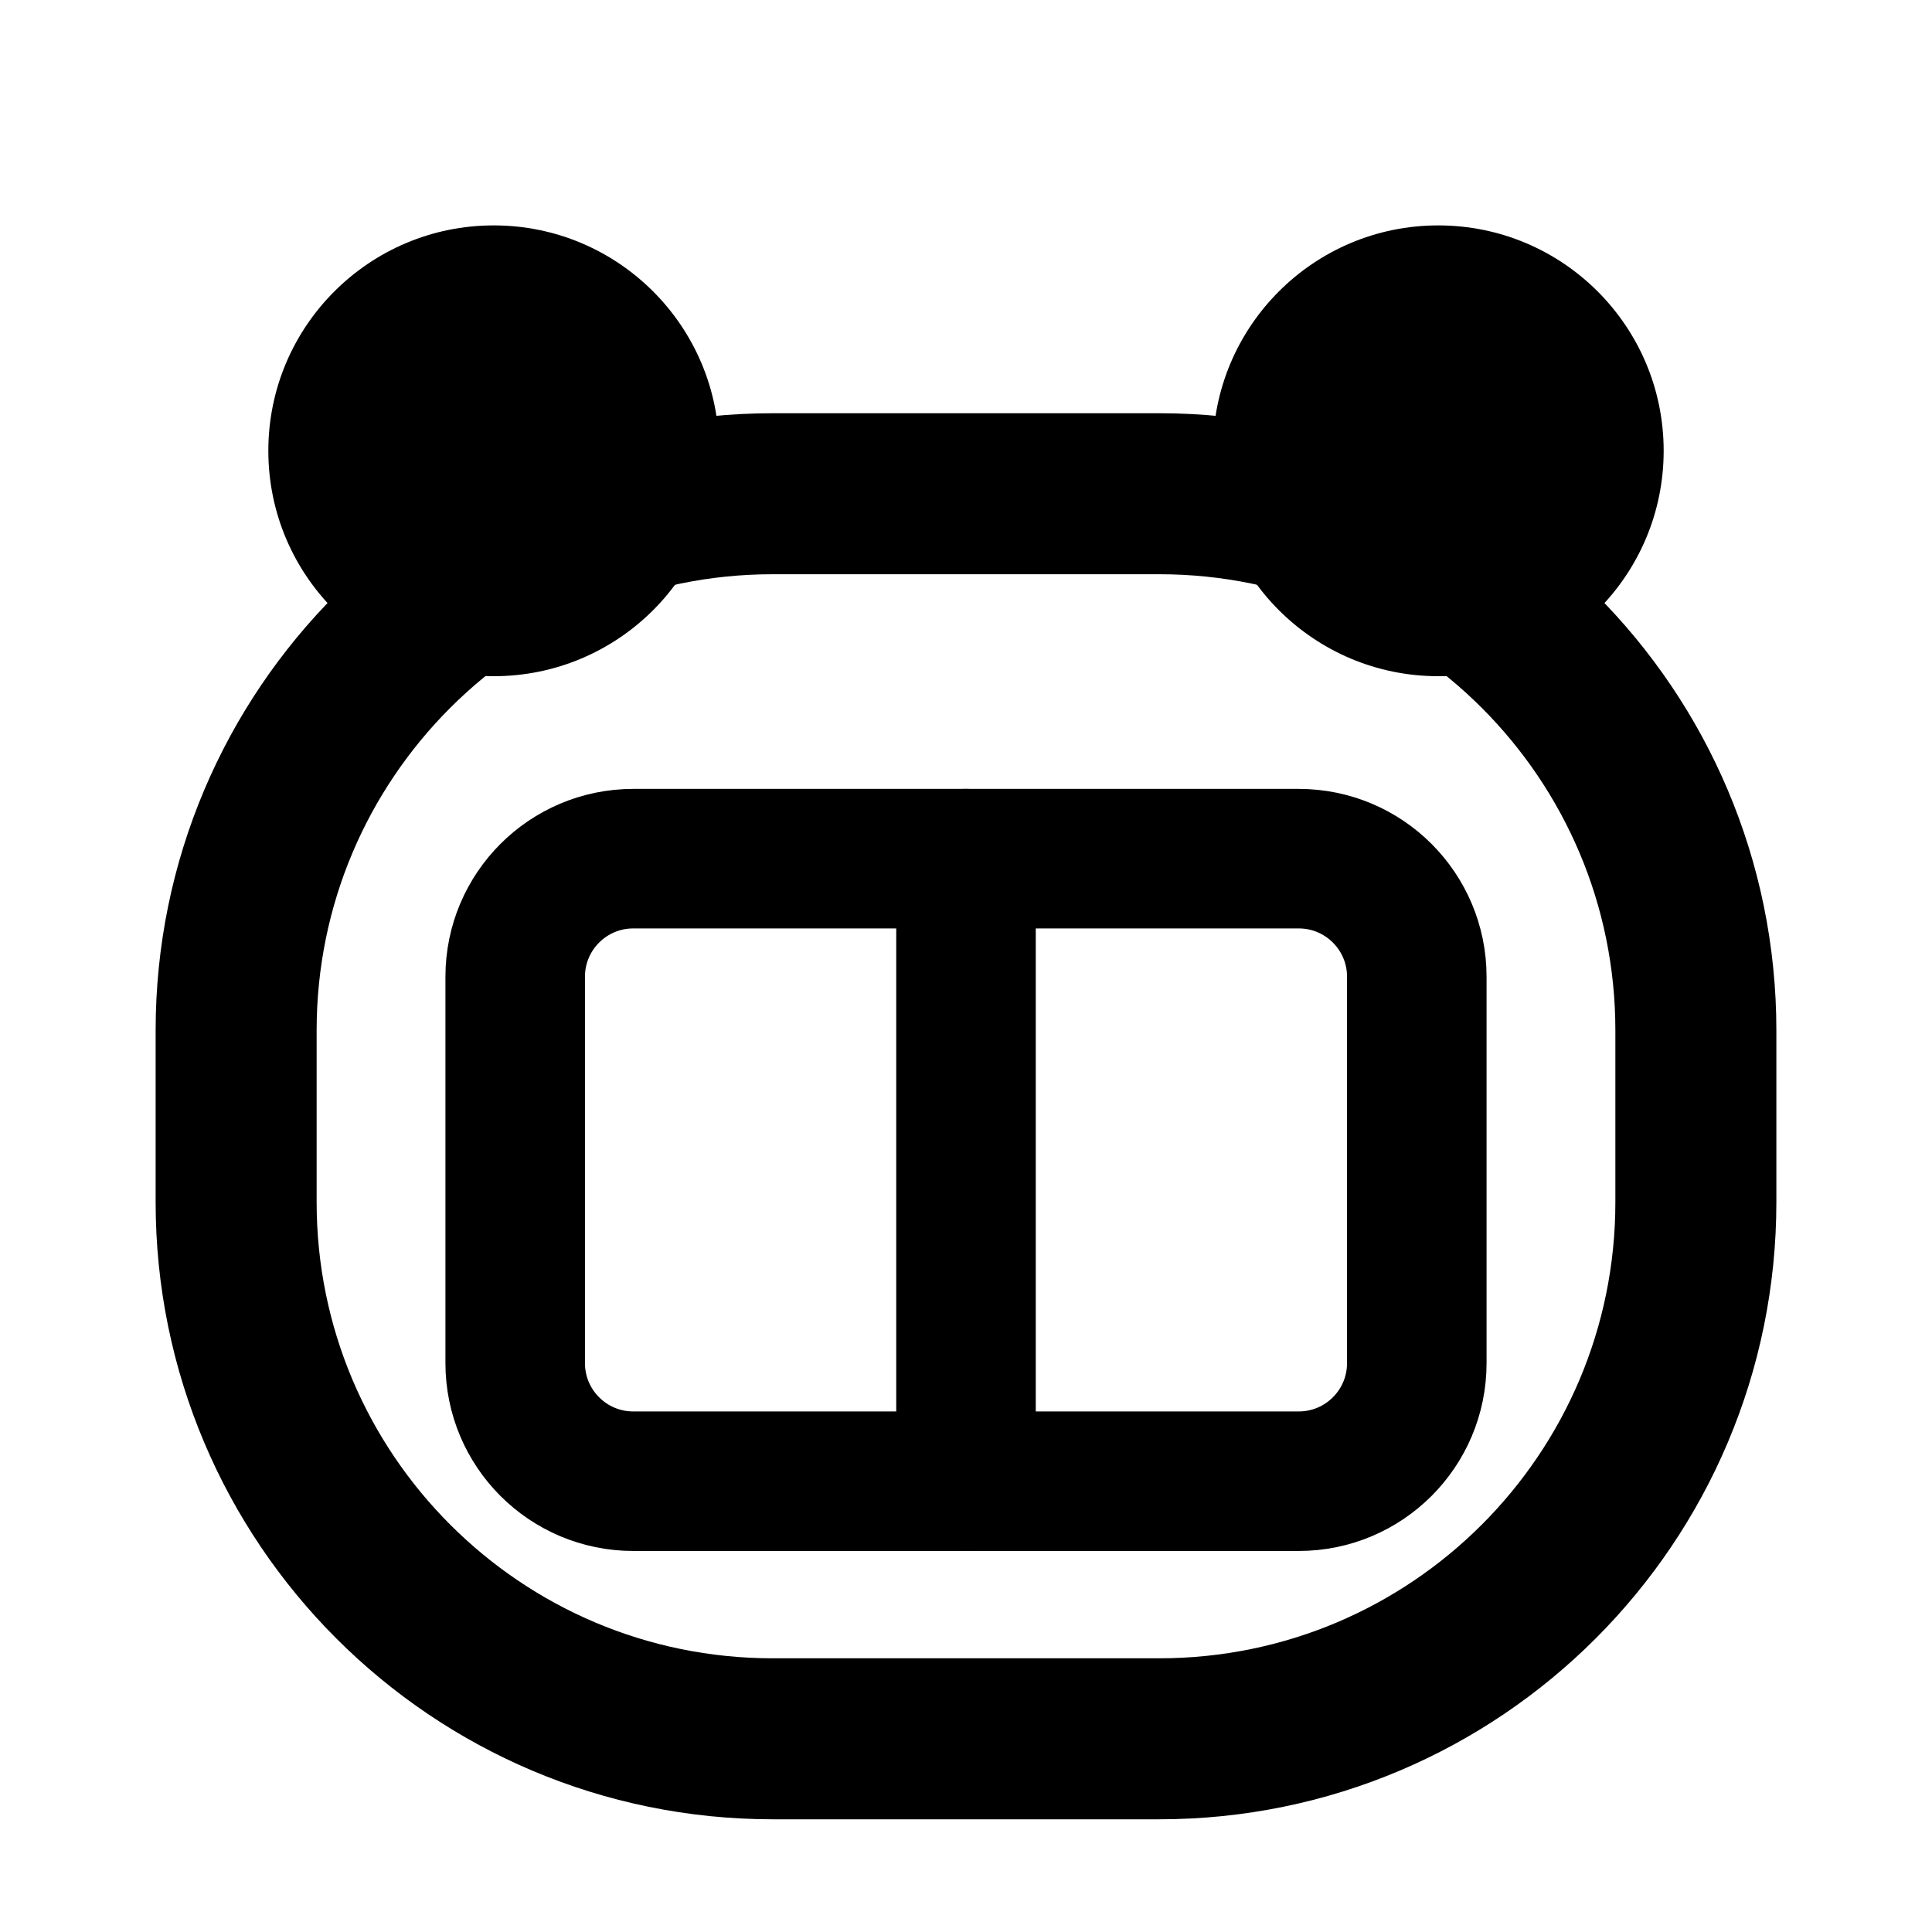
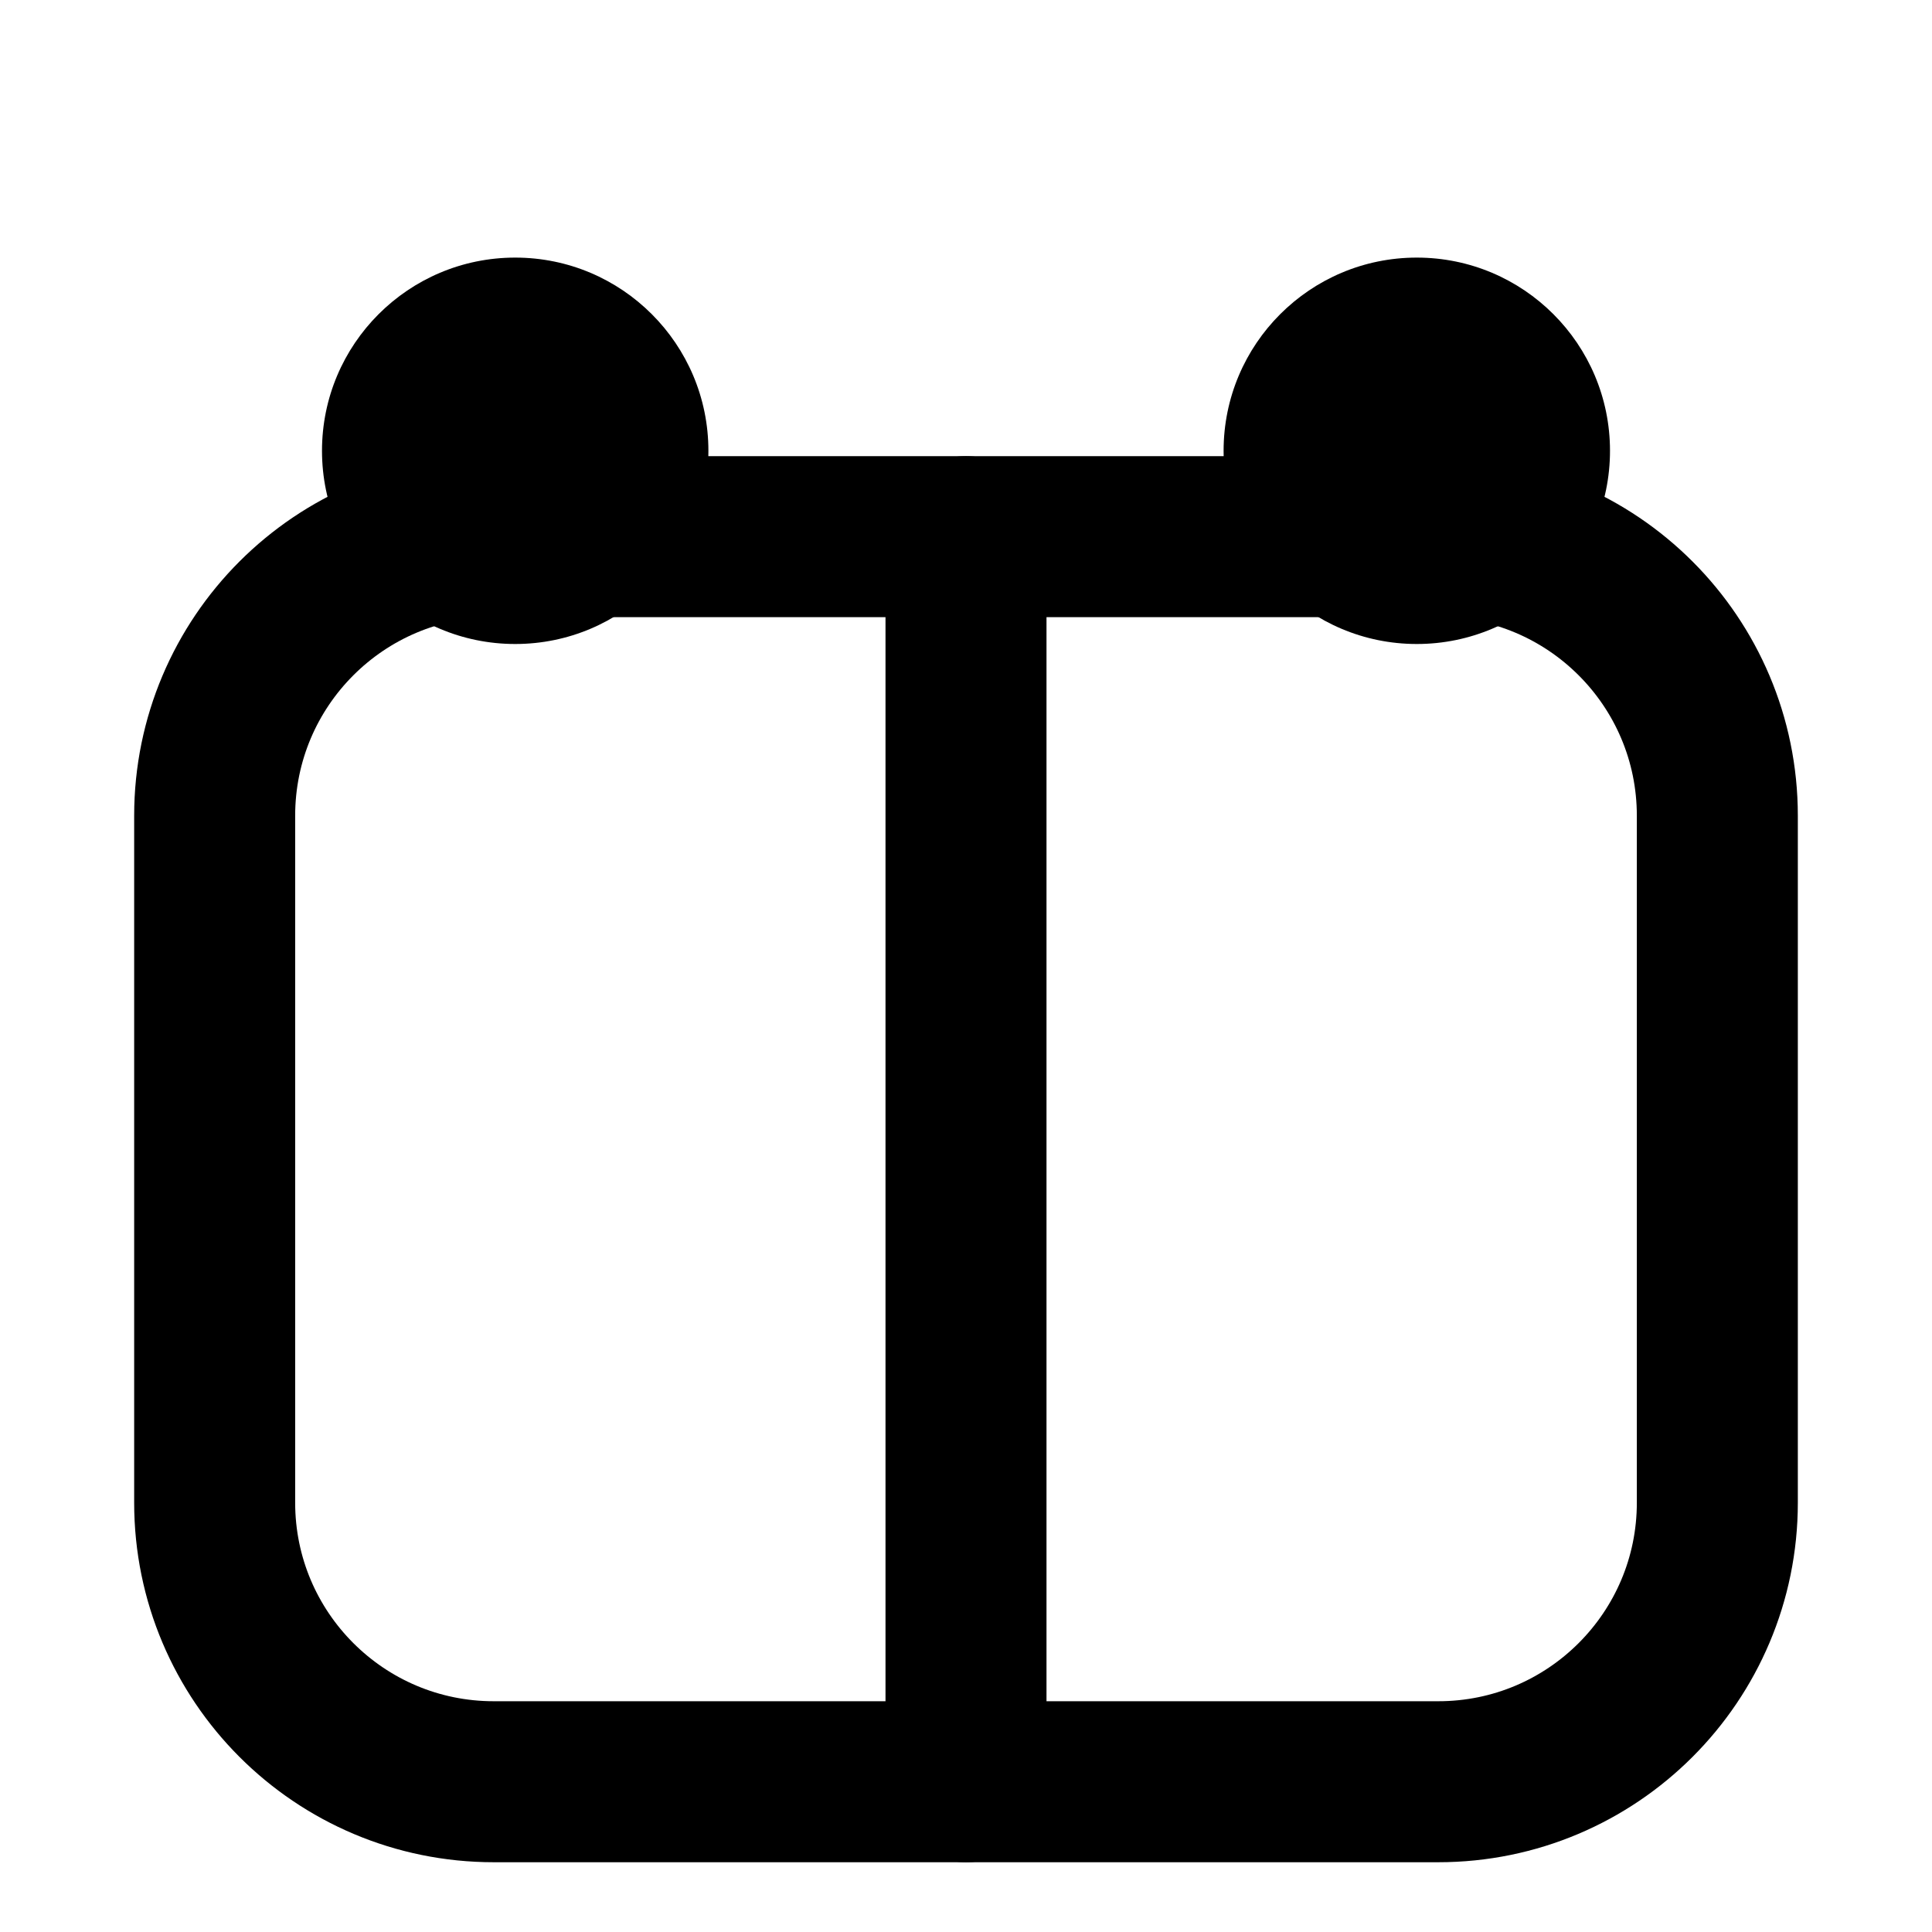
<svg xmlns="http://www.w3.org/2000/svg" width="18" height="18" viewBox="0 0 18 18">
-   <circle cx="4.6" cy="4.2" r="2.1" fill="#000" />
-   <circle cx="13.4" cy="4.2" r="2.1" fill="#000" />
-   <rect x="2.2" y="4.6" width="13.6" height="11.6" rx="5" fill="none" stroke="#000" stroke-width="1.5" />
-   <rect x="4.8" y="8" width="8.4" height="5.8" rx="1.1" fill="none" stroke="#000" stroke-width="1.3" stroke-linecap="round" stroke-linejoin="round" />
-   <path d="M9 8v5.8" fill="none" stroke="#000" stroke-width="1.3" stroke-linecap="round" stroke-linejoin="round" />
+   <circle cx="4.8" cy="4.2" r="1.8" fill="#000" />
+   <circle cx="13.2" cy="4.2" r="1.8" fill="#000" />
+   <rect x="2" y="5" width="14" height="11.6" rx="2.6" fill="none" stroke="#000" stroke-width="1.5" stroke-linecap="round" stroke-linejoin="round" />
+   <path d="M9 5v11.6" fill="none" stroke="#000" stroke-width="1.5" stroke-linecap="round" stroke-linejoin="round" />
</svg>
